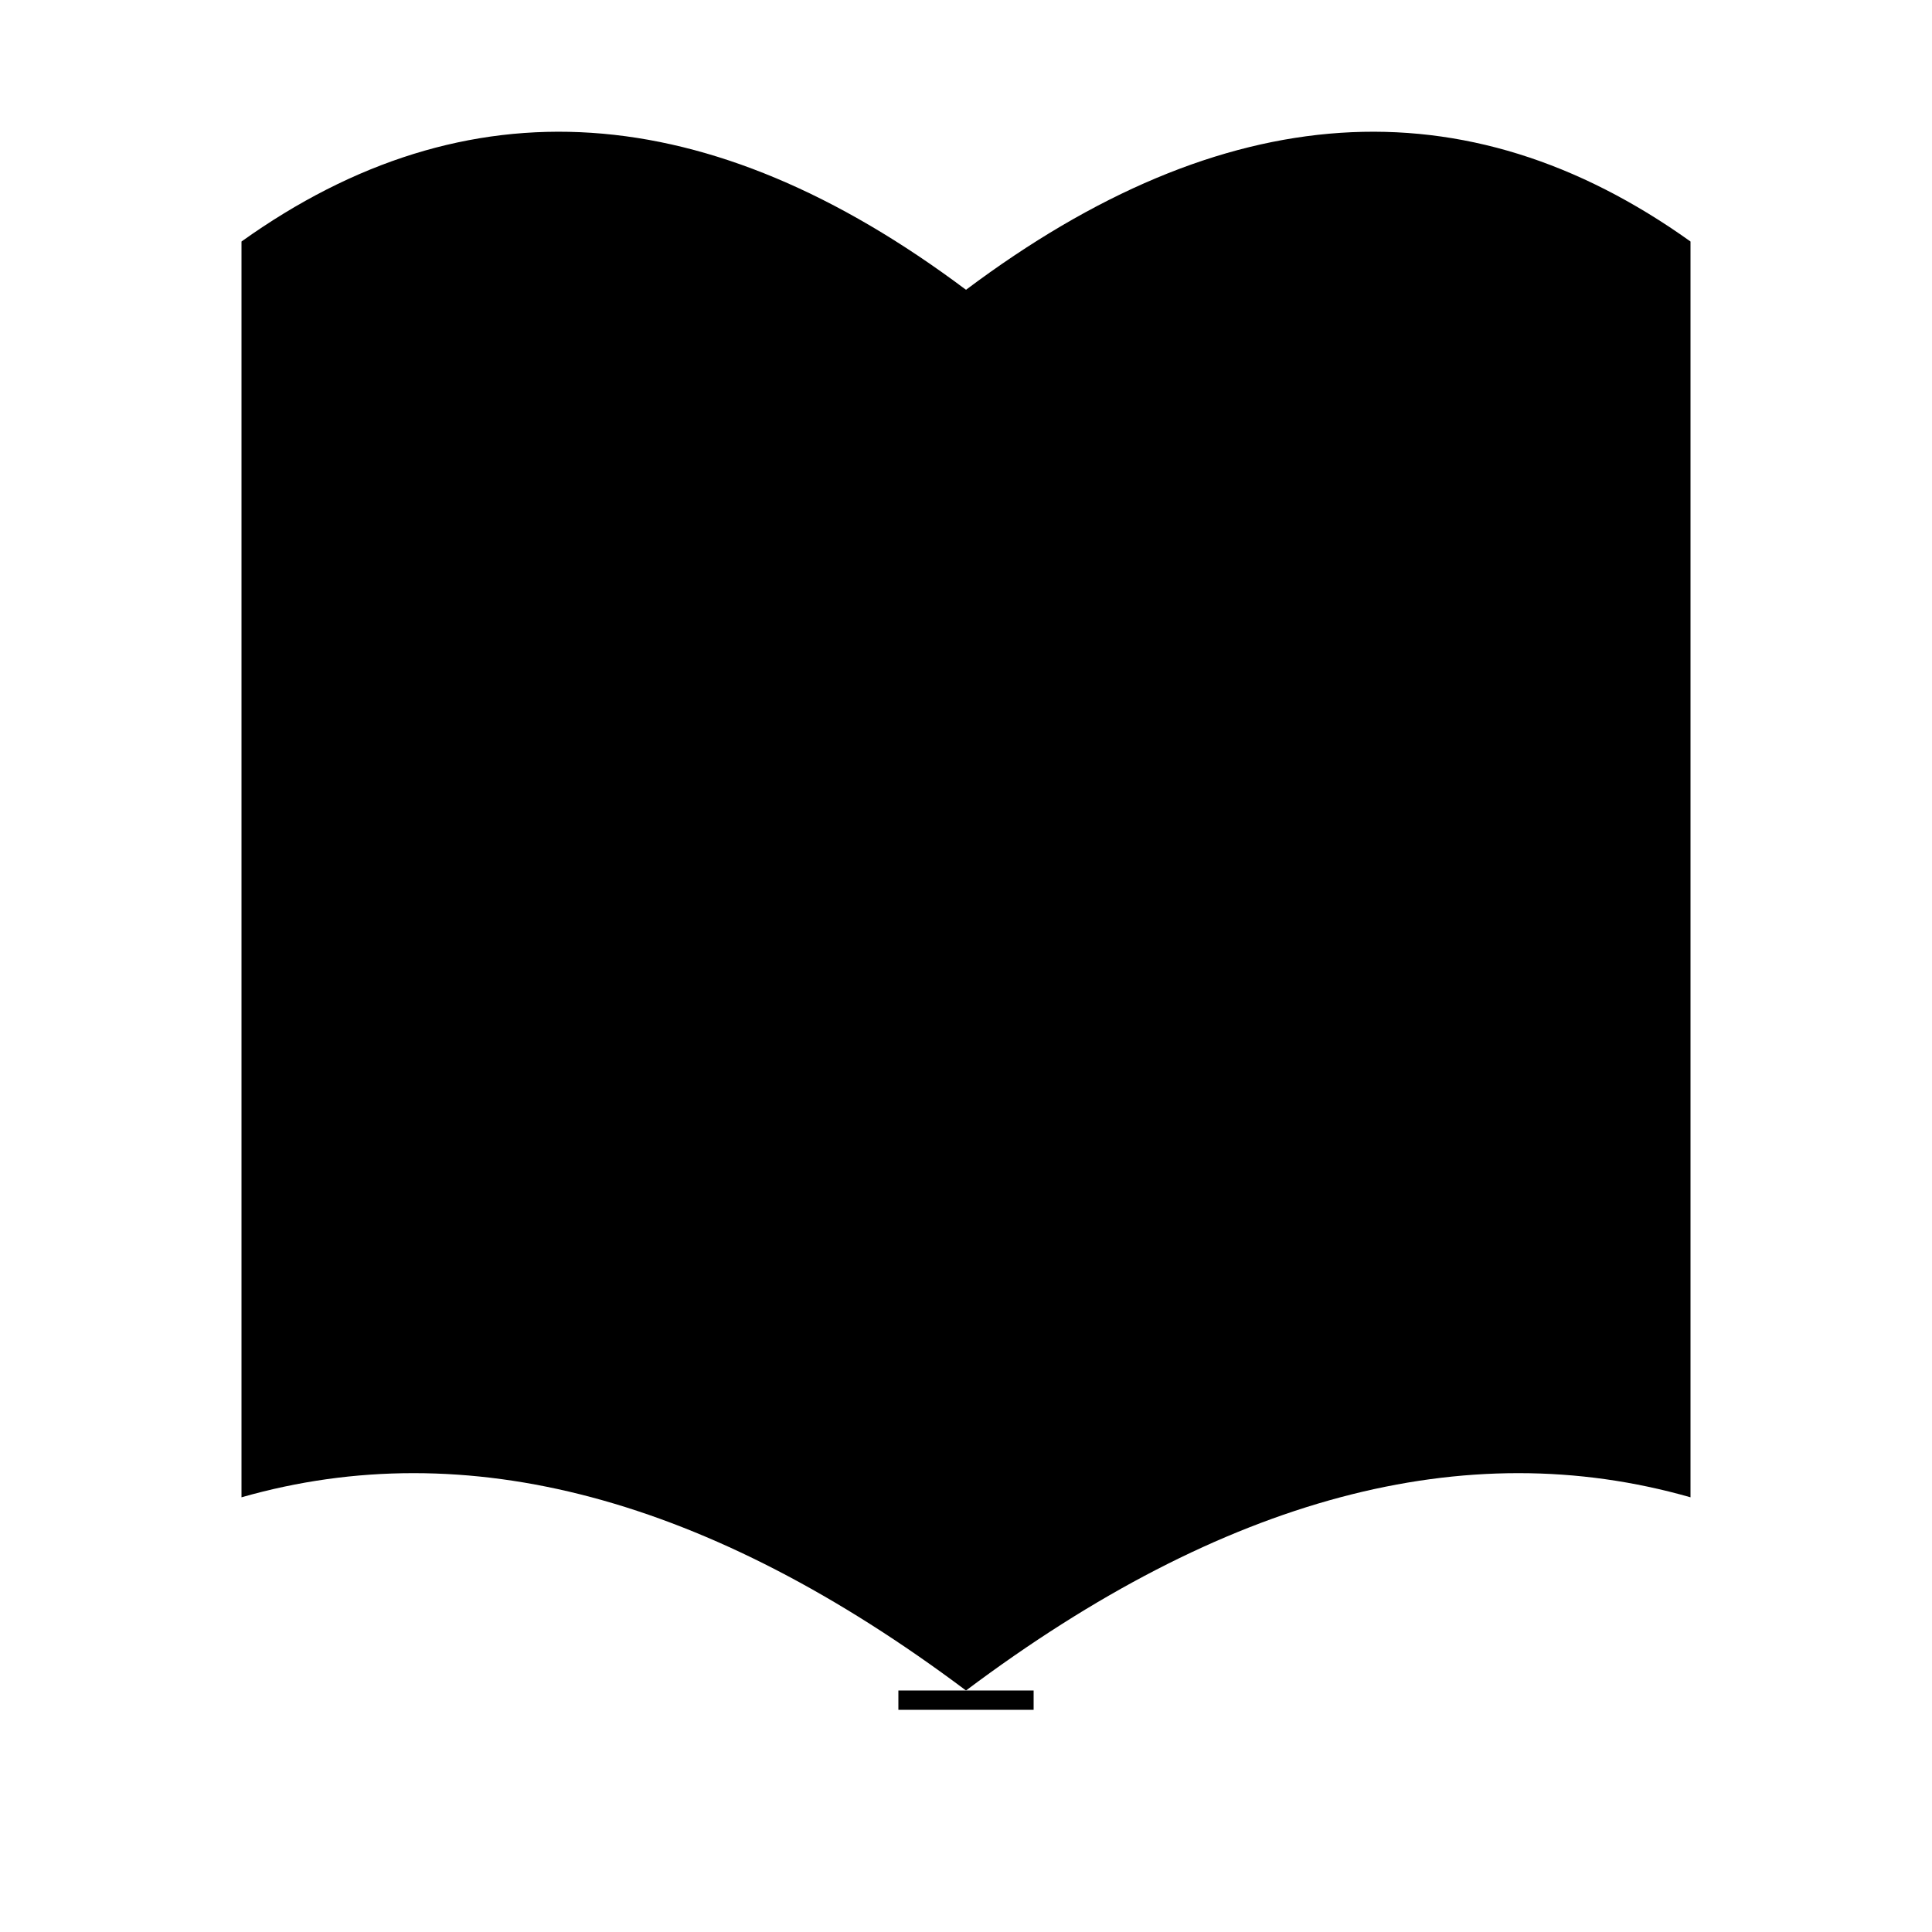
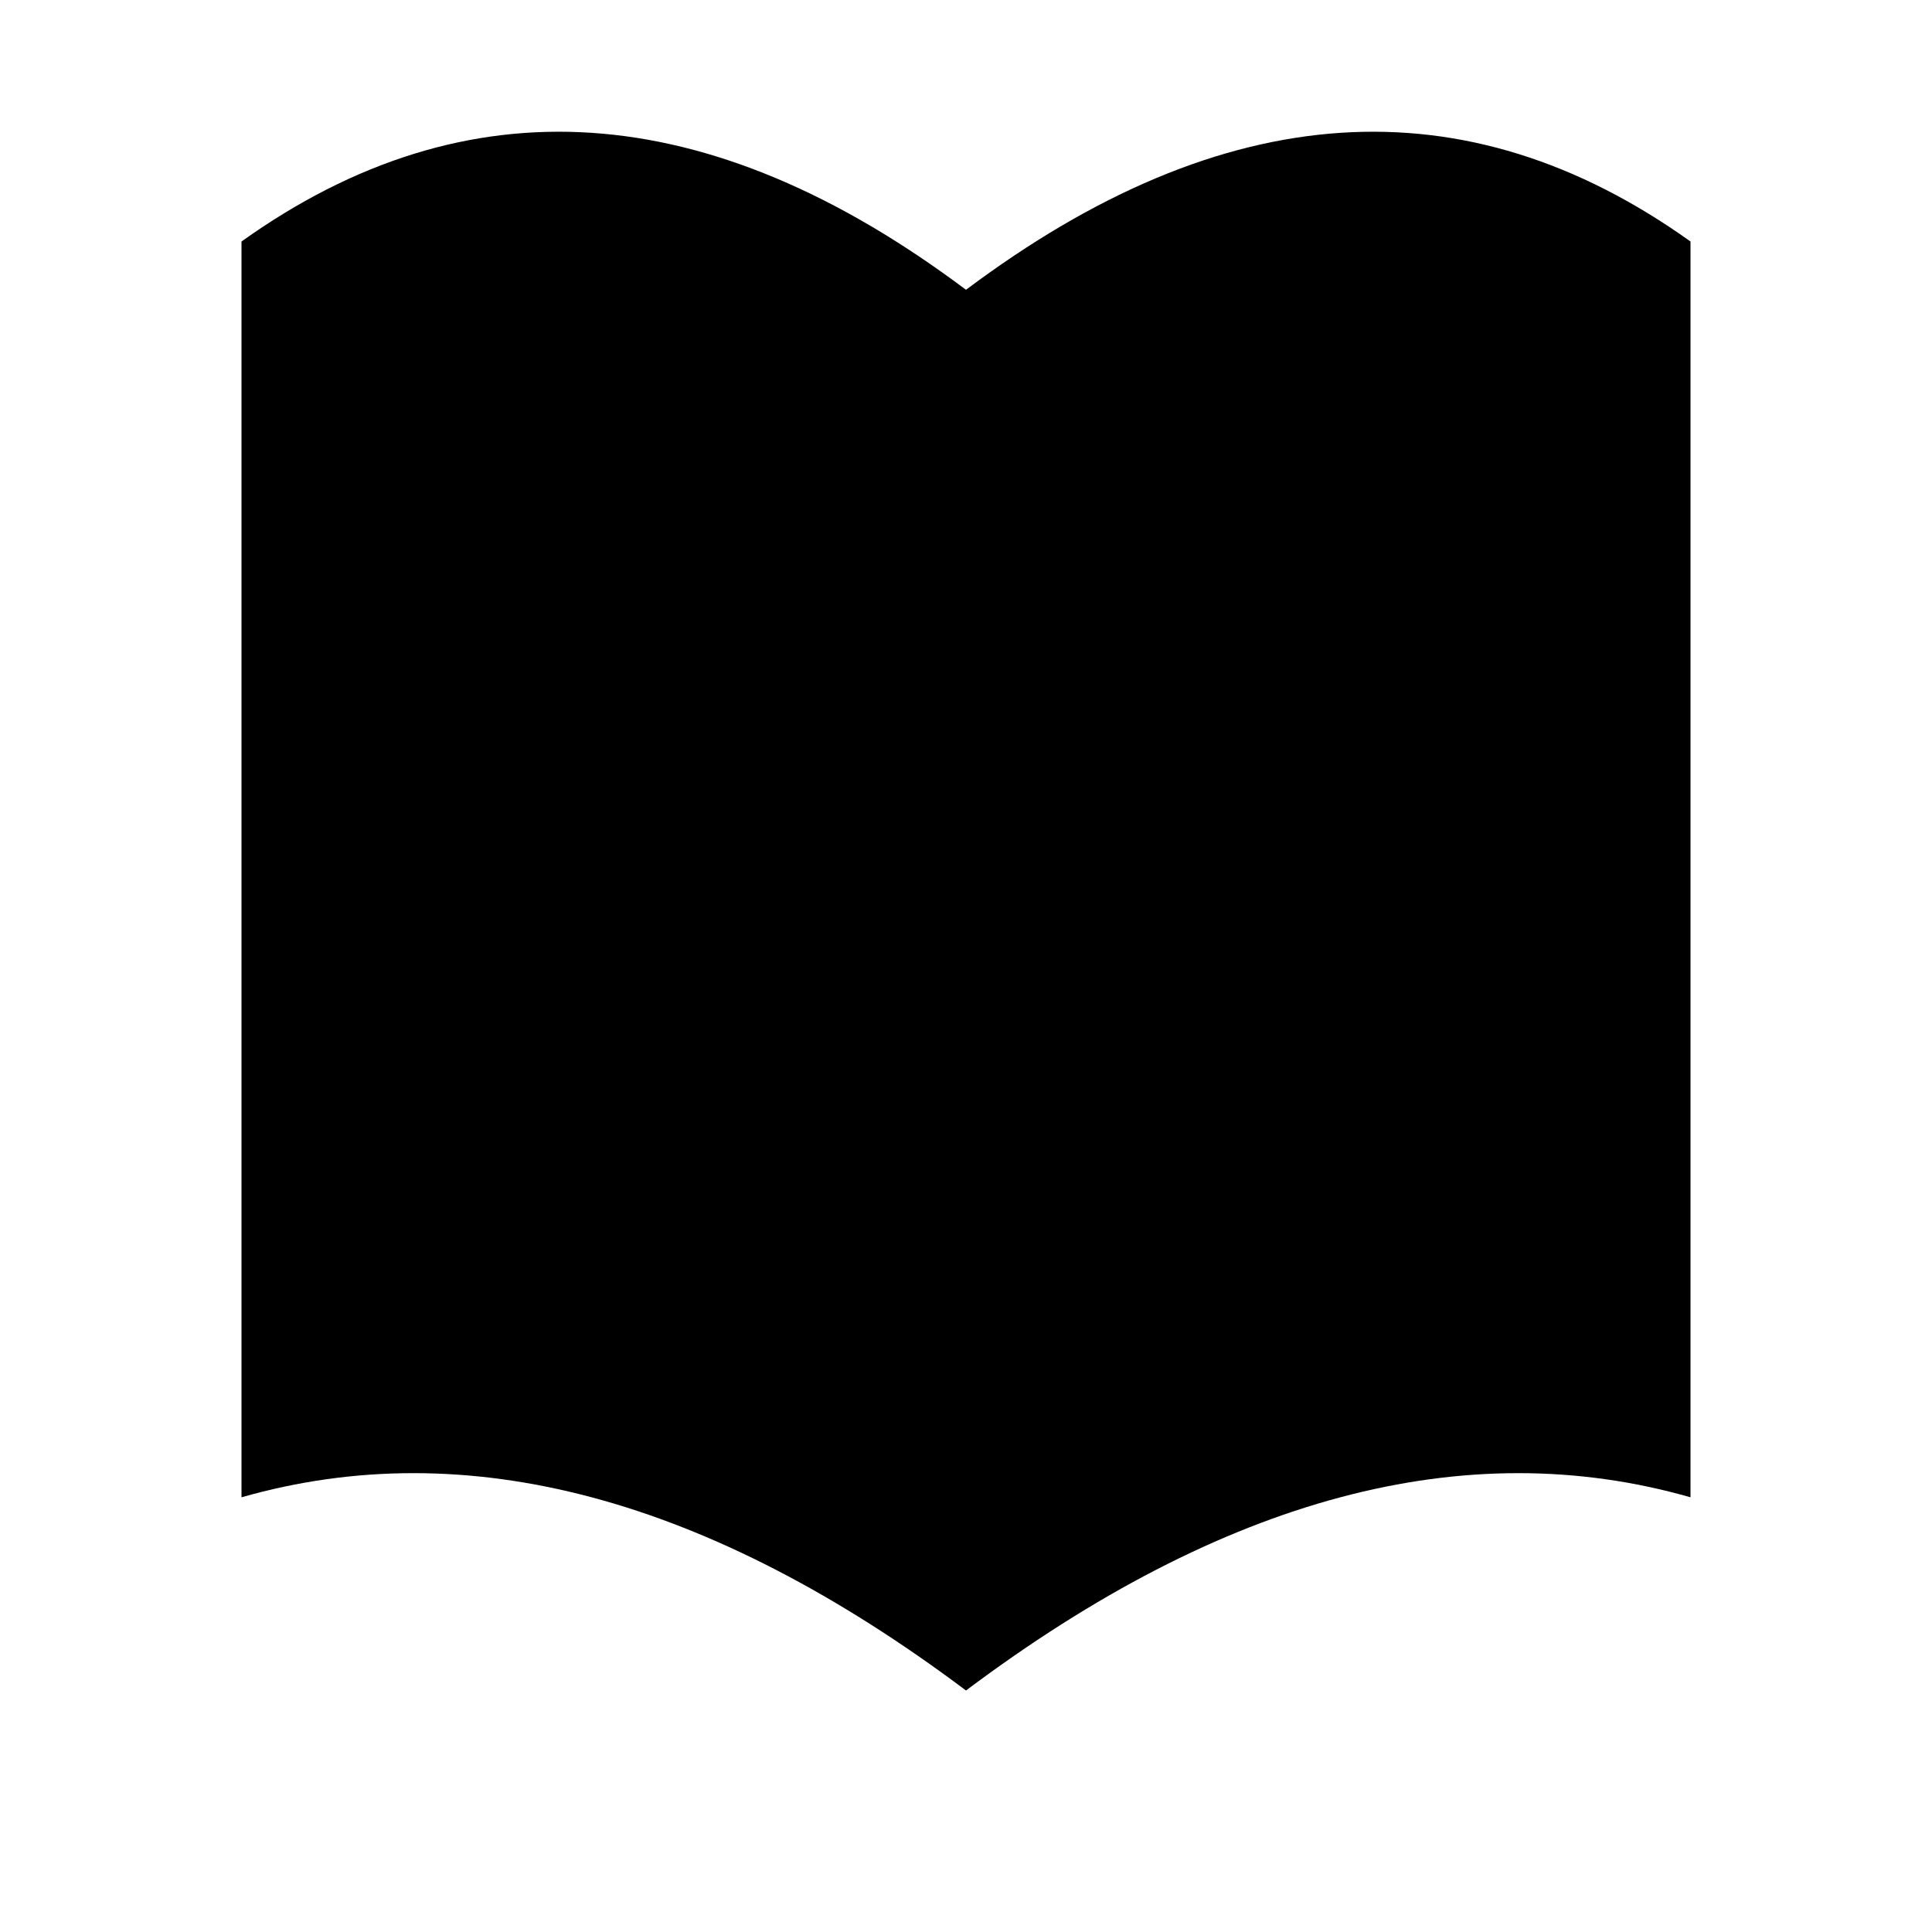
<svg xmlns="http://www.w3.org/2000/svg" xmlns:xlink="http://www.w3.org/1999/xlink" viewBox="-1 -1 2 2" height="100px" width="100px">
  <g fill="black" stroke="none" stroke-width="0">
    <defs>
      <path id="HaskellSvgIcons-bookOpen-cover" d="M 0.0,0.75 L 0.95,0.75 L 0.95,-0.65 L 0.85,-0.65 M 0.0,0.75 Q 0.5,0.55 0.85,0.65 L 0.85,-0.7 L 0.75,-0.7 " fill="none" />
      <path id="HaskellSvgIcons-bookOpen-pages" d="M 0.0,0.75 Q 0.4,0.45 0.75,0.55 L 0.75,-0.75 Q 0.4,-1.0 0.0,-0.7 Z" stroke-linejoin="round" />
    </defs>
    <use xlink:href="#HaskellSvgIcons-bookOpen-cover" />
    <use xlink:href="#HaskellSvgIcons-bookOpen-cover" transform="matrix(-1,0,0,1,0,0)" />
    <use xlink:href="#HaskellSvgIcons-bookOpen-pages" />
    <use xlink:href="#HaskellSvgIcons-bookOpen-pages" transform="matrix(-1,0,0,1,0,0)" />
-     <path d="M -7.0e-2,0.77 L 7.0e-2,0.77 L 7.0e-2,0.75 L -7.0e-2,0.75 Z" stroke-linejoin="round" />
+     <path d="M -7.0e-2,0.77 L 7.0e-2,0.77 L 7.0e-2,0.75 L -7.0e-2,0.75 Z" fill="none" stroke-linejoin="round" />
  </g>
</svg>
